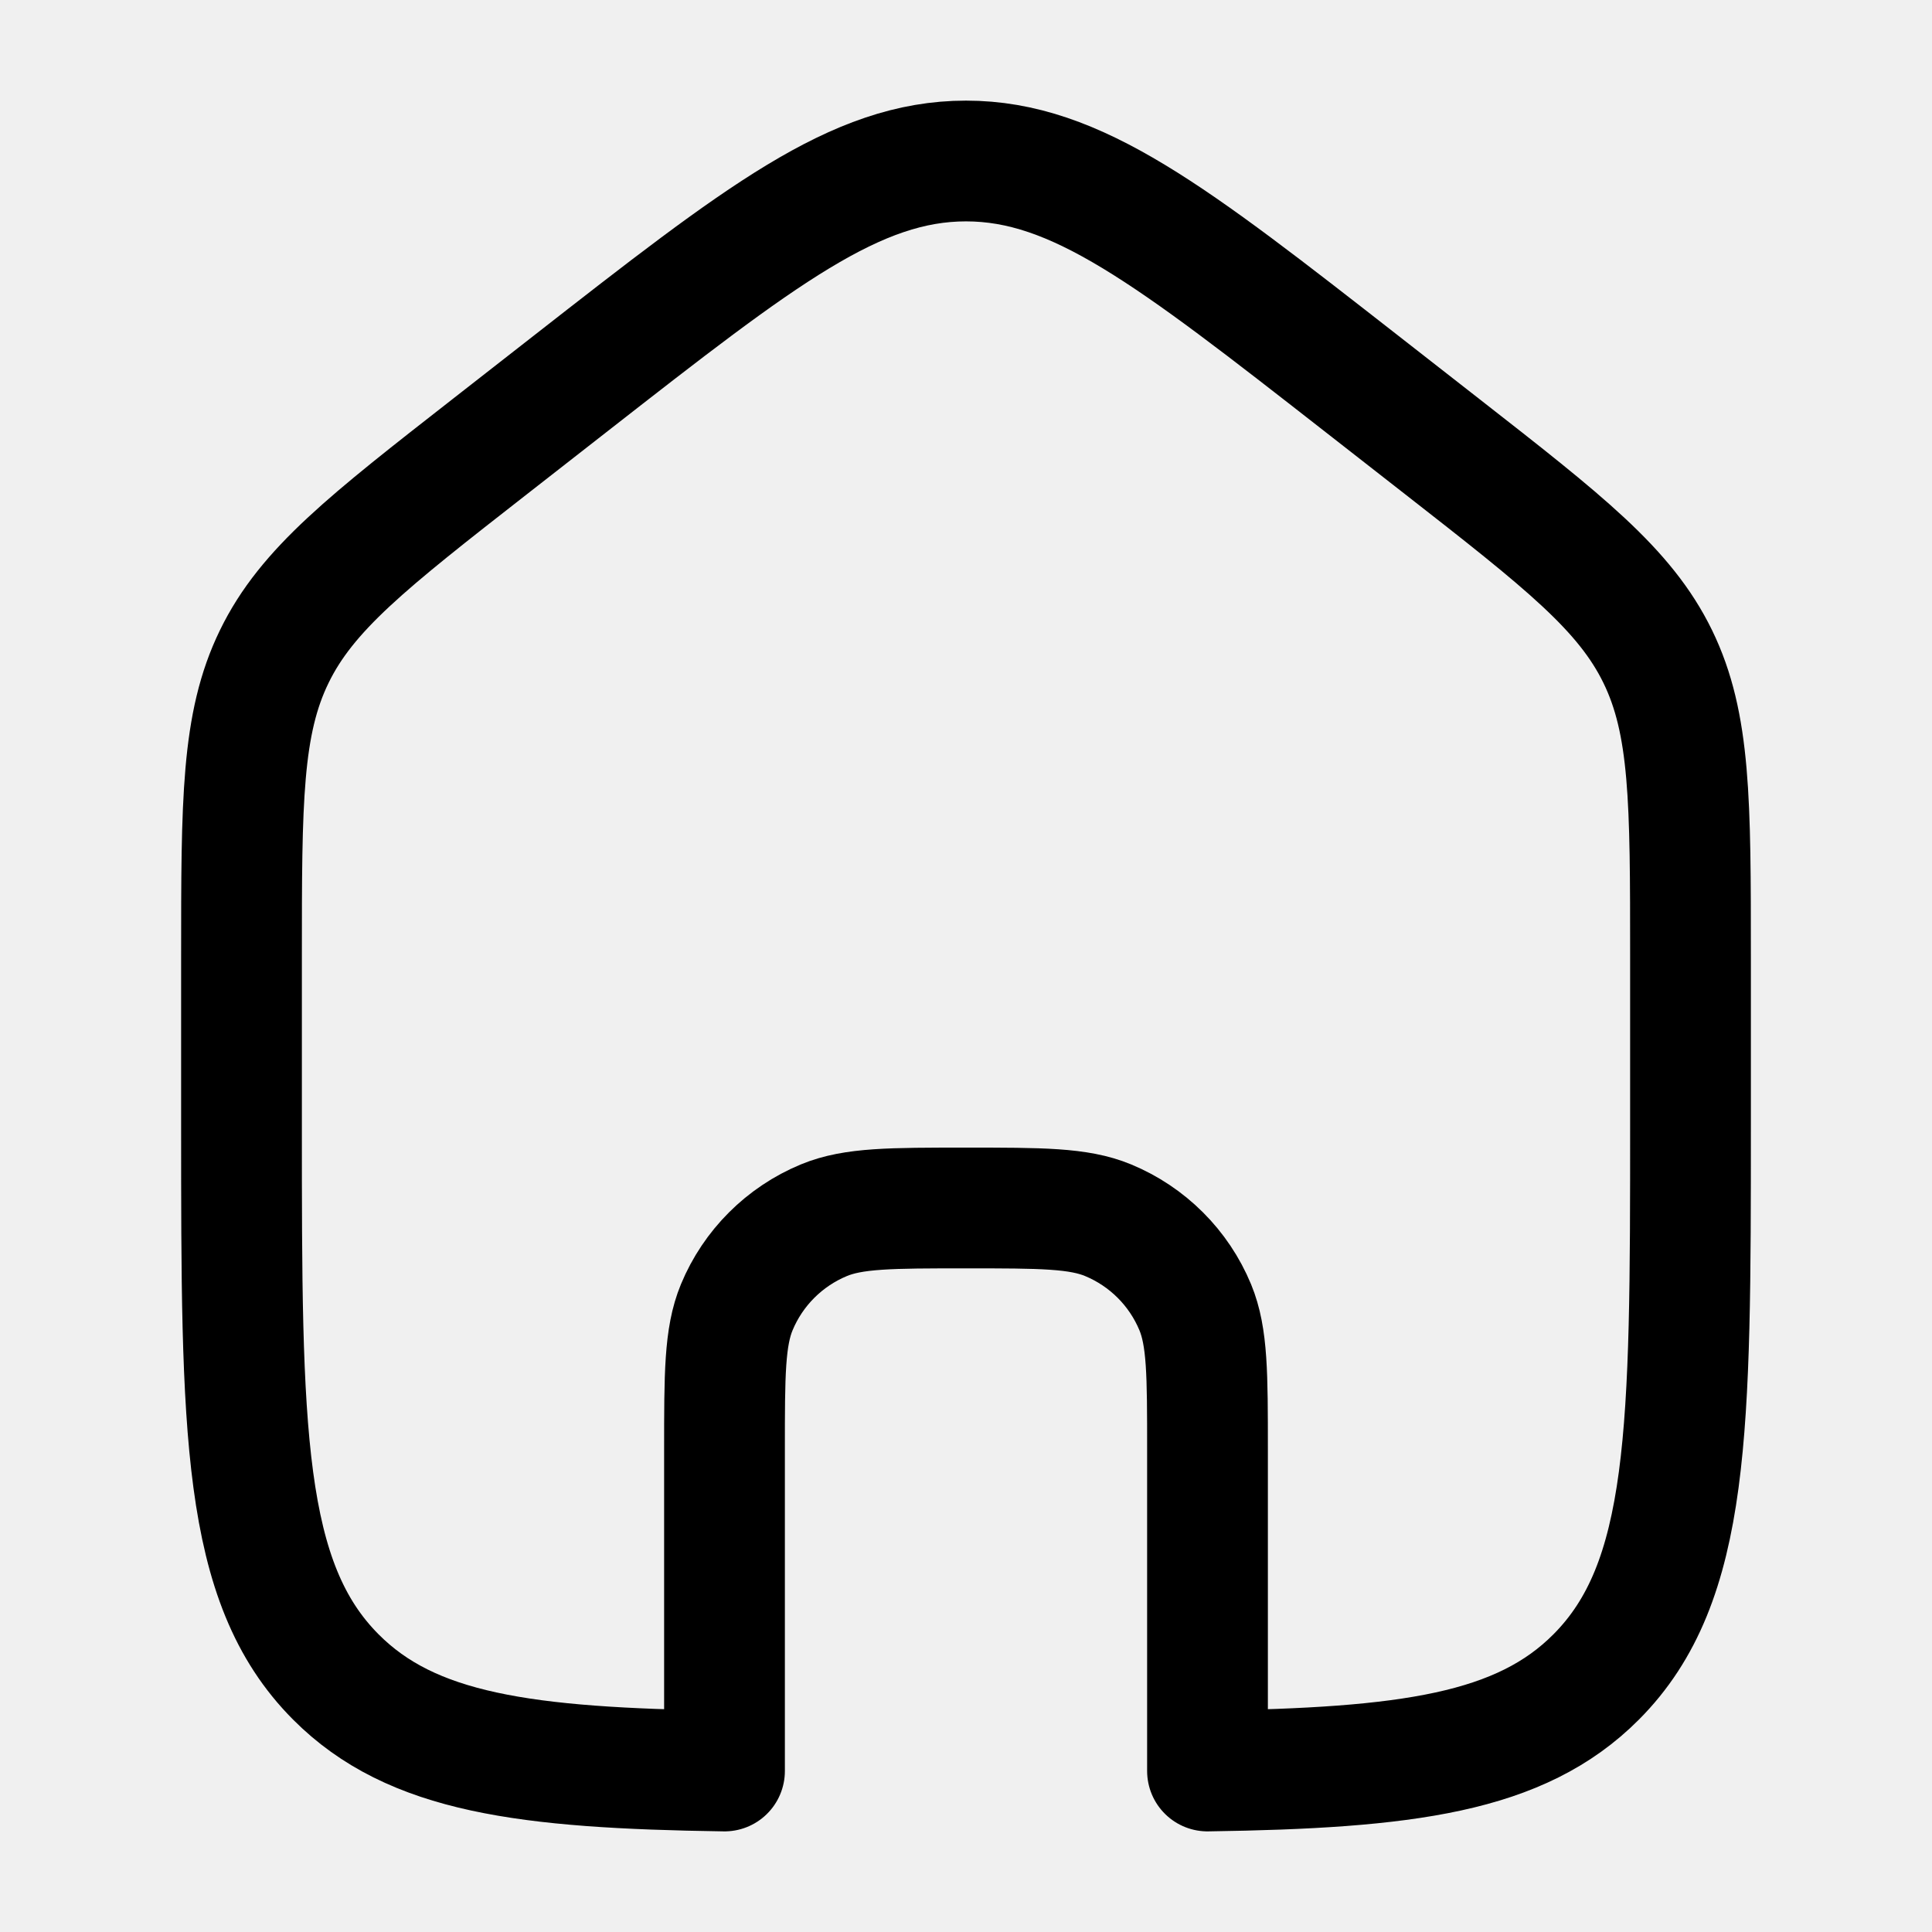
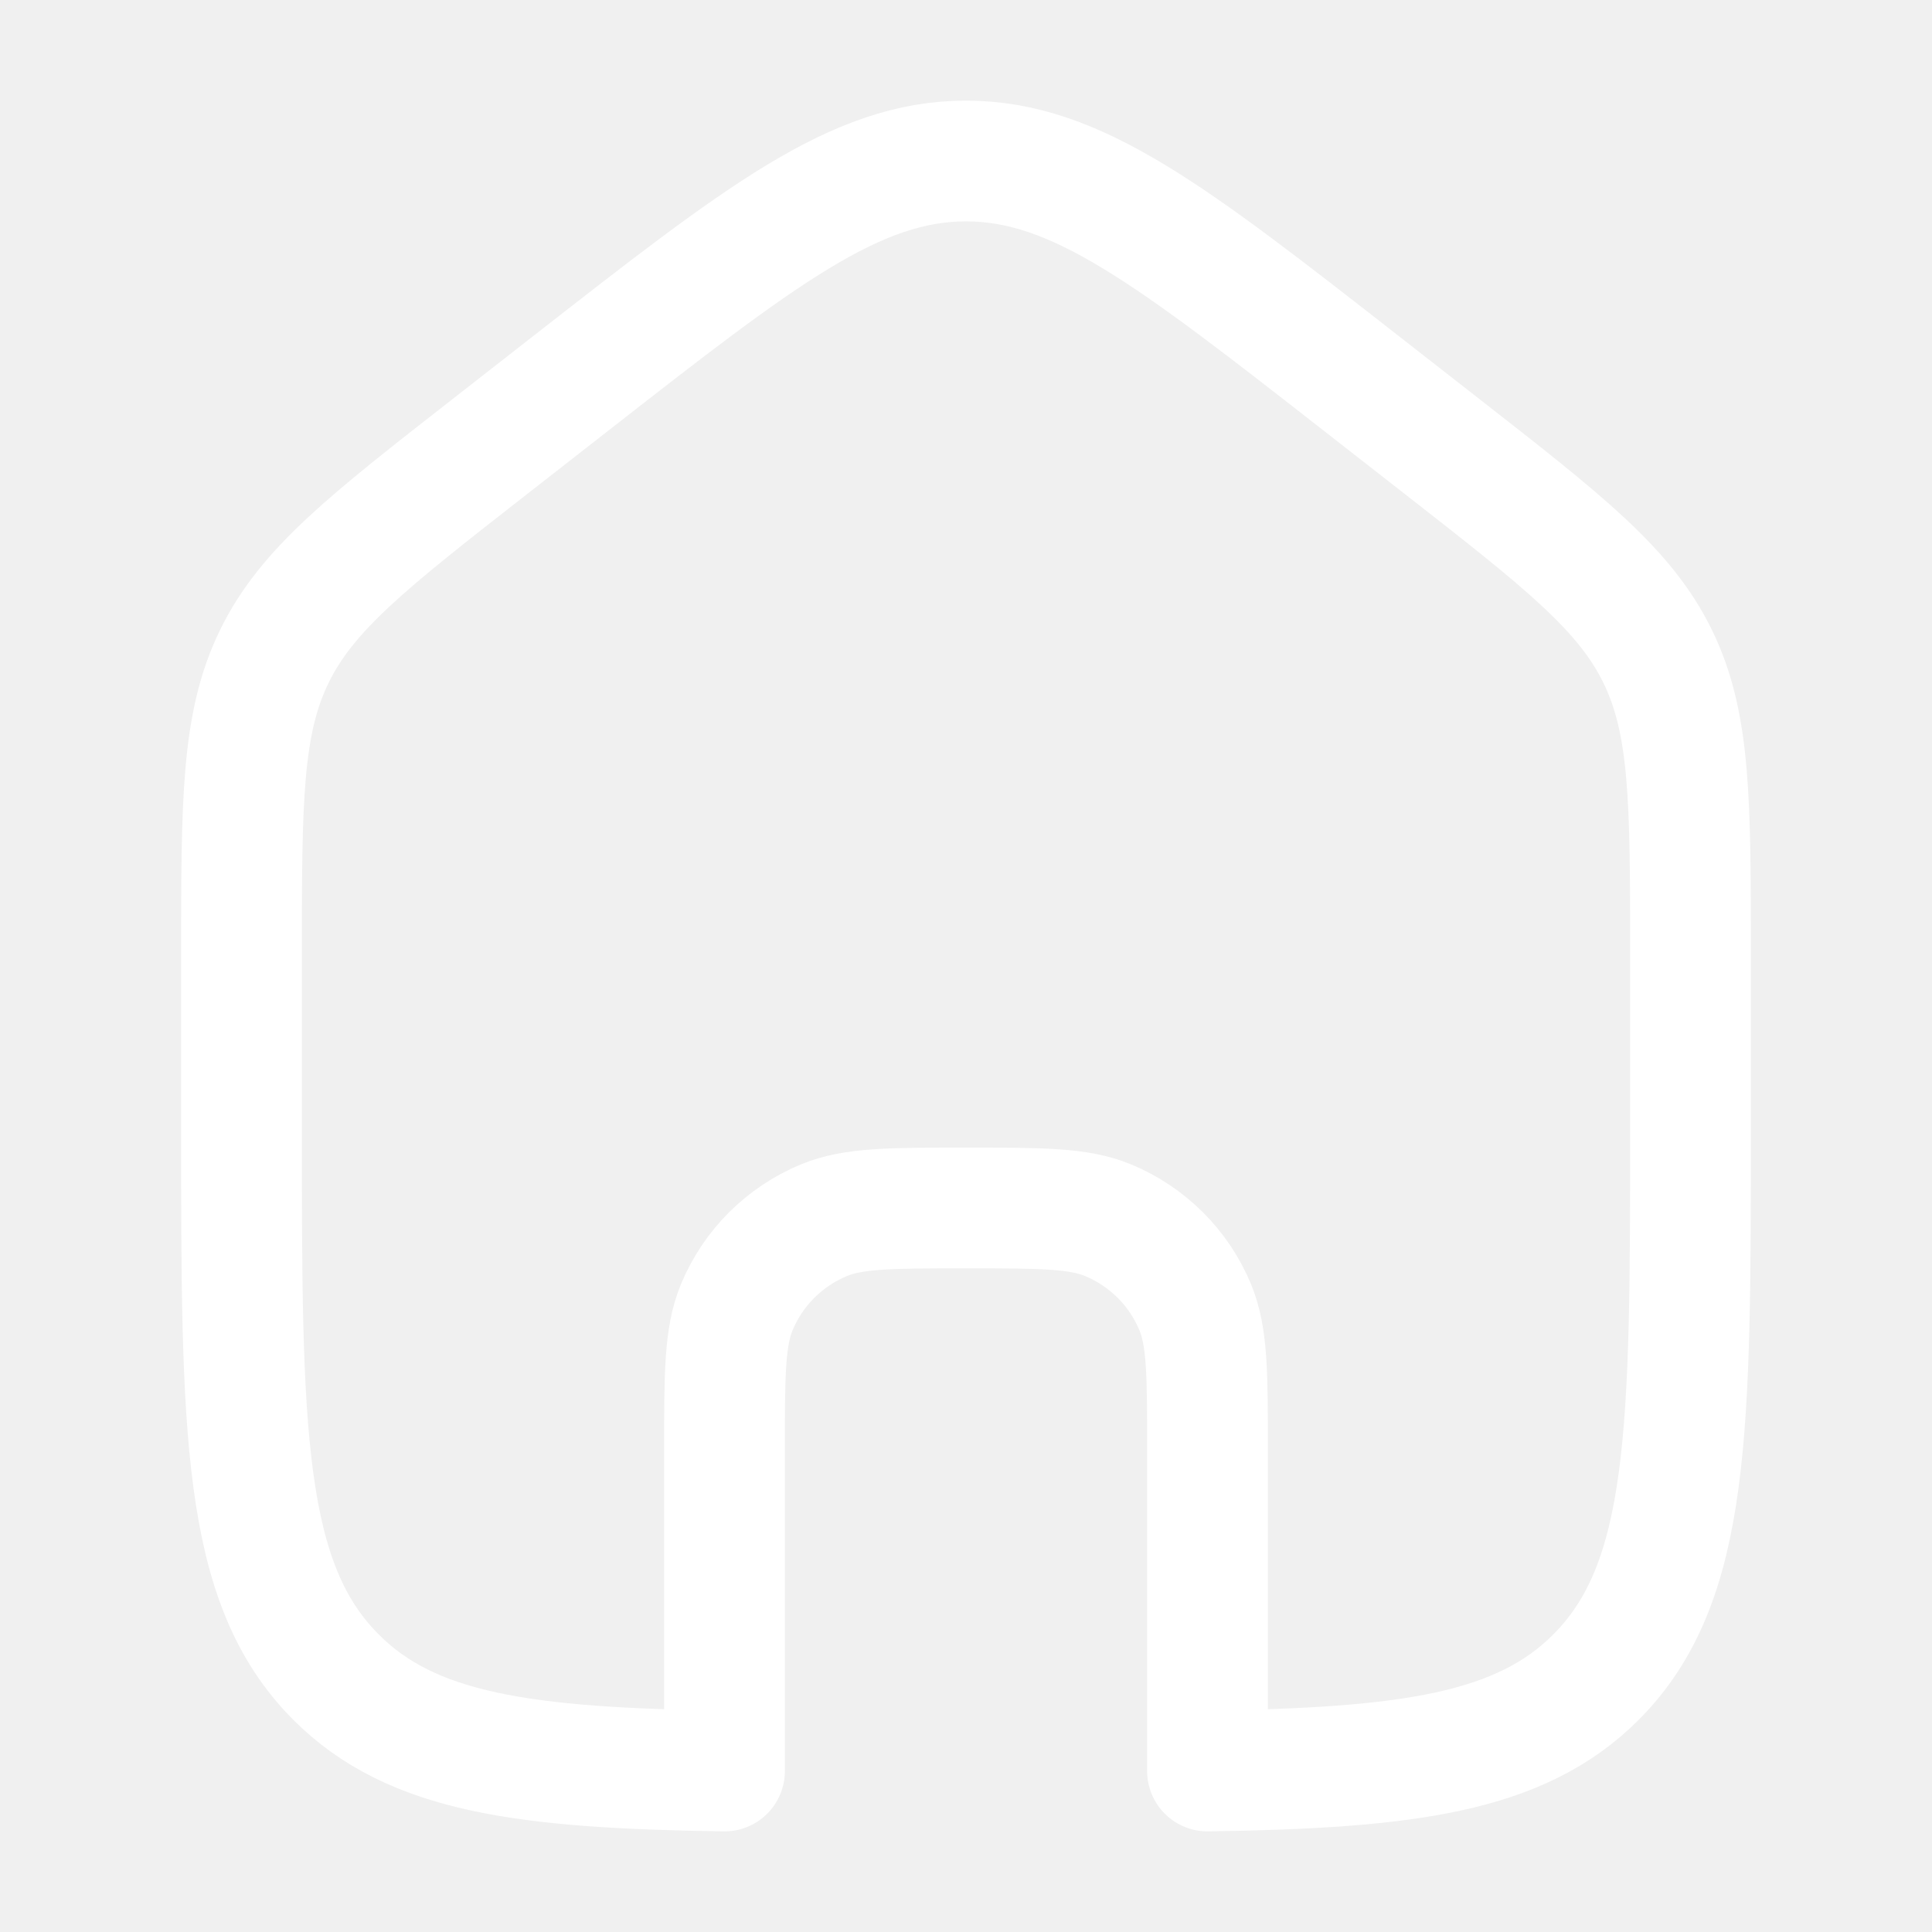
<svg xmlns="http://www.w3.org/2000/svg" viewBox="0 0 24 24" width="24" height="24" color="#000000" fill="none">
-   <path d="M7.088 4.764L6.088 5.545C4.572 6.729 3.813 7.321 3.407 8.156C3 8.991 3 9.956 3 11.885V13.977C3 17.763 3 19.656 4.172 20.832C5.115 21.779 6.52 21.964 9 22V18.006C9 17.074 9 16.608 9.152 16.24C9.355 15.75 9.745 15.361 10.235 15.158C10.602 15.006 11.068 15.006 12 15.006C12.932 15.006 13.398 15.006 13.765 15.158C14.255 15.361 14.645 15.75 14.848 16.24C15 16.608 15 17.074 15 18.006V22C17.48 21.964 18.885 21.779 19.828 20.832C21 19.656 21 17.763 21 13.977V11.885C21 9.956 21 8.991 20.593 8.156C20.186 7.321 19.428 6.729 17.912 5.545L16.912 4.764C14.552 2.921 13.372 2 12 2C10.628 2 9.448 2.921 7.088 4.764Z" stroke="currentColor" stroke-width="1.5" stroke-linejoin="round" />
+   <path d="M7.088 4.764L6.088 5.545C4.572 6.729 3.813 7.321 3.407 8.156C3 8.991 3 9.956 3 11.885V13.977C3 17.763 3 19.656 4.172 20.832C5.115 21.779 6.52 21.964 9 22V18.006C9 17.074 9 16.608 9.152 16.24C9.355 15.75 9.745 15.361 10.235 15.158C10.602 15.006 11.068 15.006 12 15.006C12.932 15.006 13.398 15.006 13.765 15.158C14.255 15.361 14.645 15.75 14.848 16.24C15 16.608 15 17.074 15 18.006V22C17.48 21.964 18.885 21.779 19.828 20.832C21 19.656 21 17.763 21 13.977V11.885C21 9.956 21 8.991 20.593 8.156C20.186 7.321 19.428 6.729 17.912 5.545L16.912 4.764C14.552 2.921 13.372 2 12 2C10.628 2 9.448 2.921 7.088 4.764Z" stroke="white" stroke-width="1.5" stroke-linejoin="round" />
</svg>
